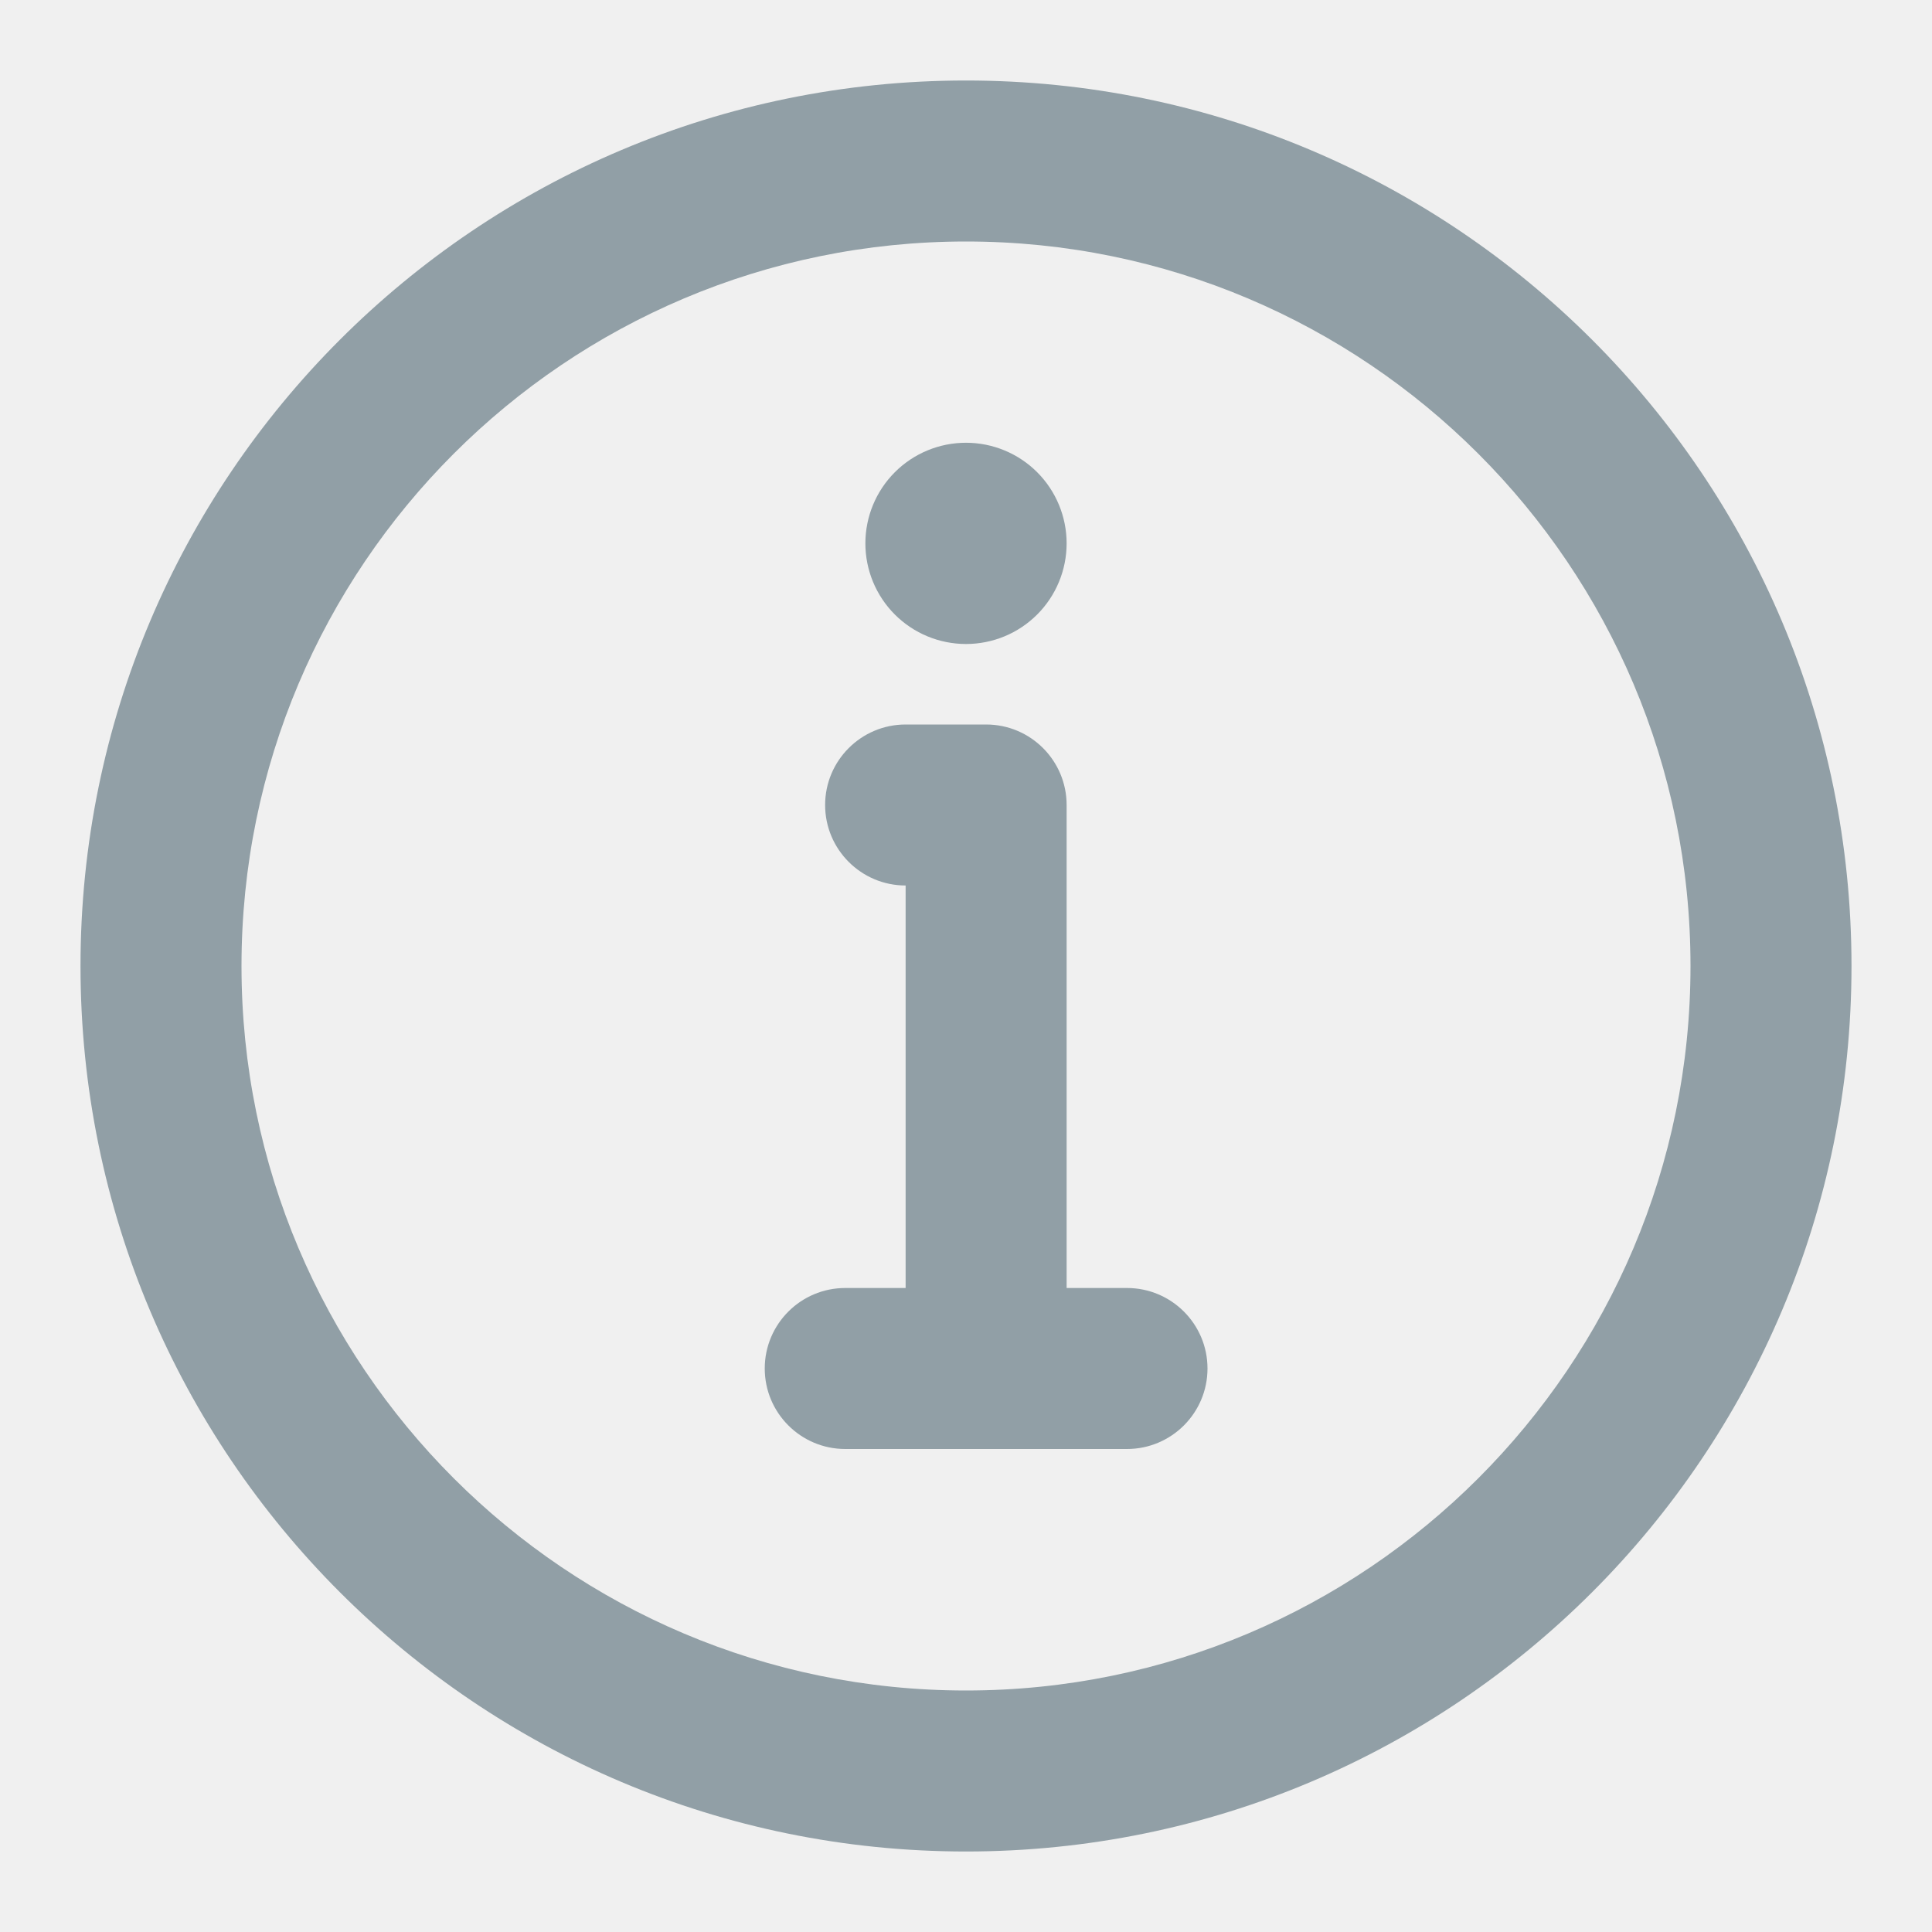
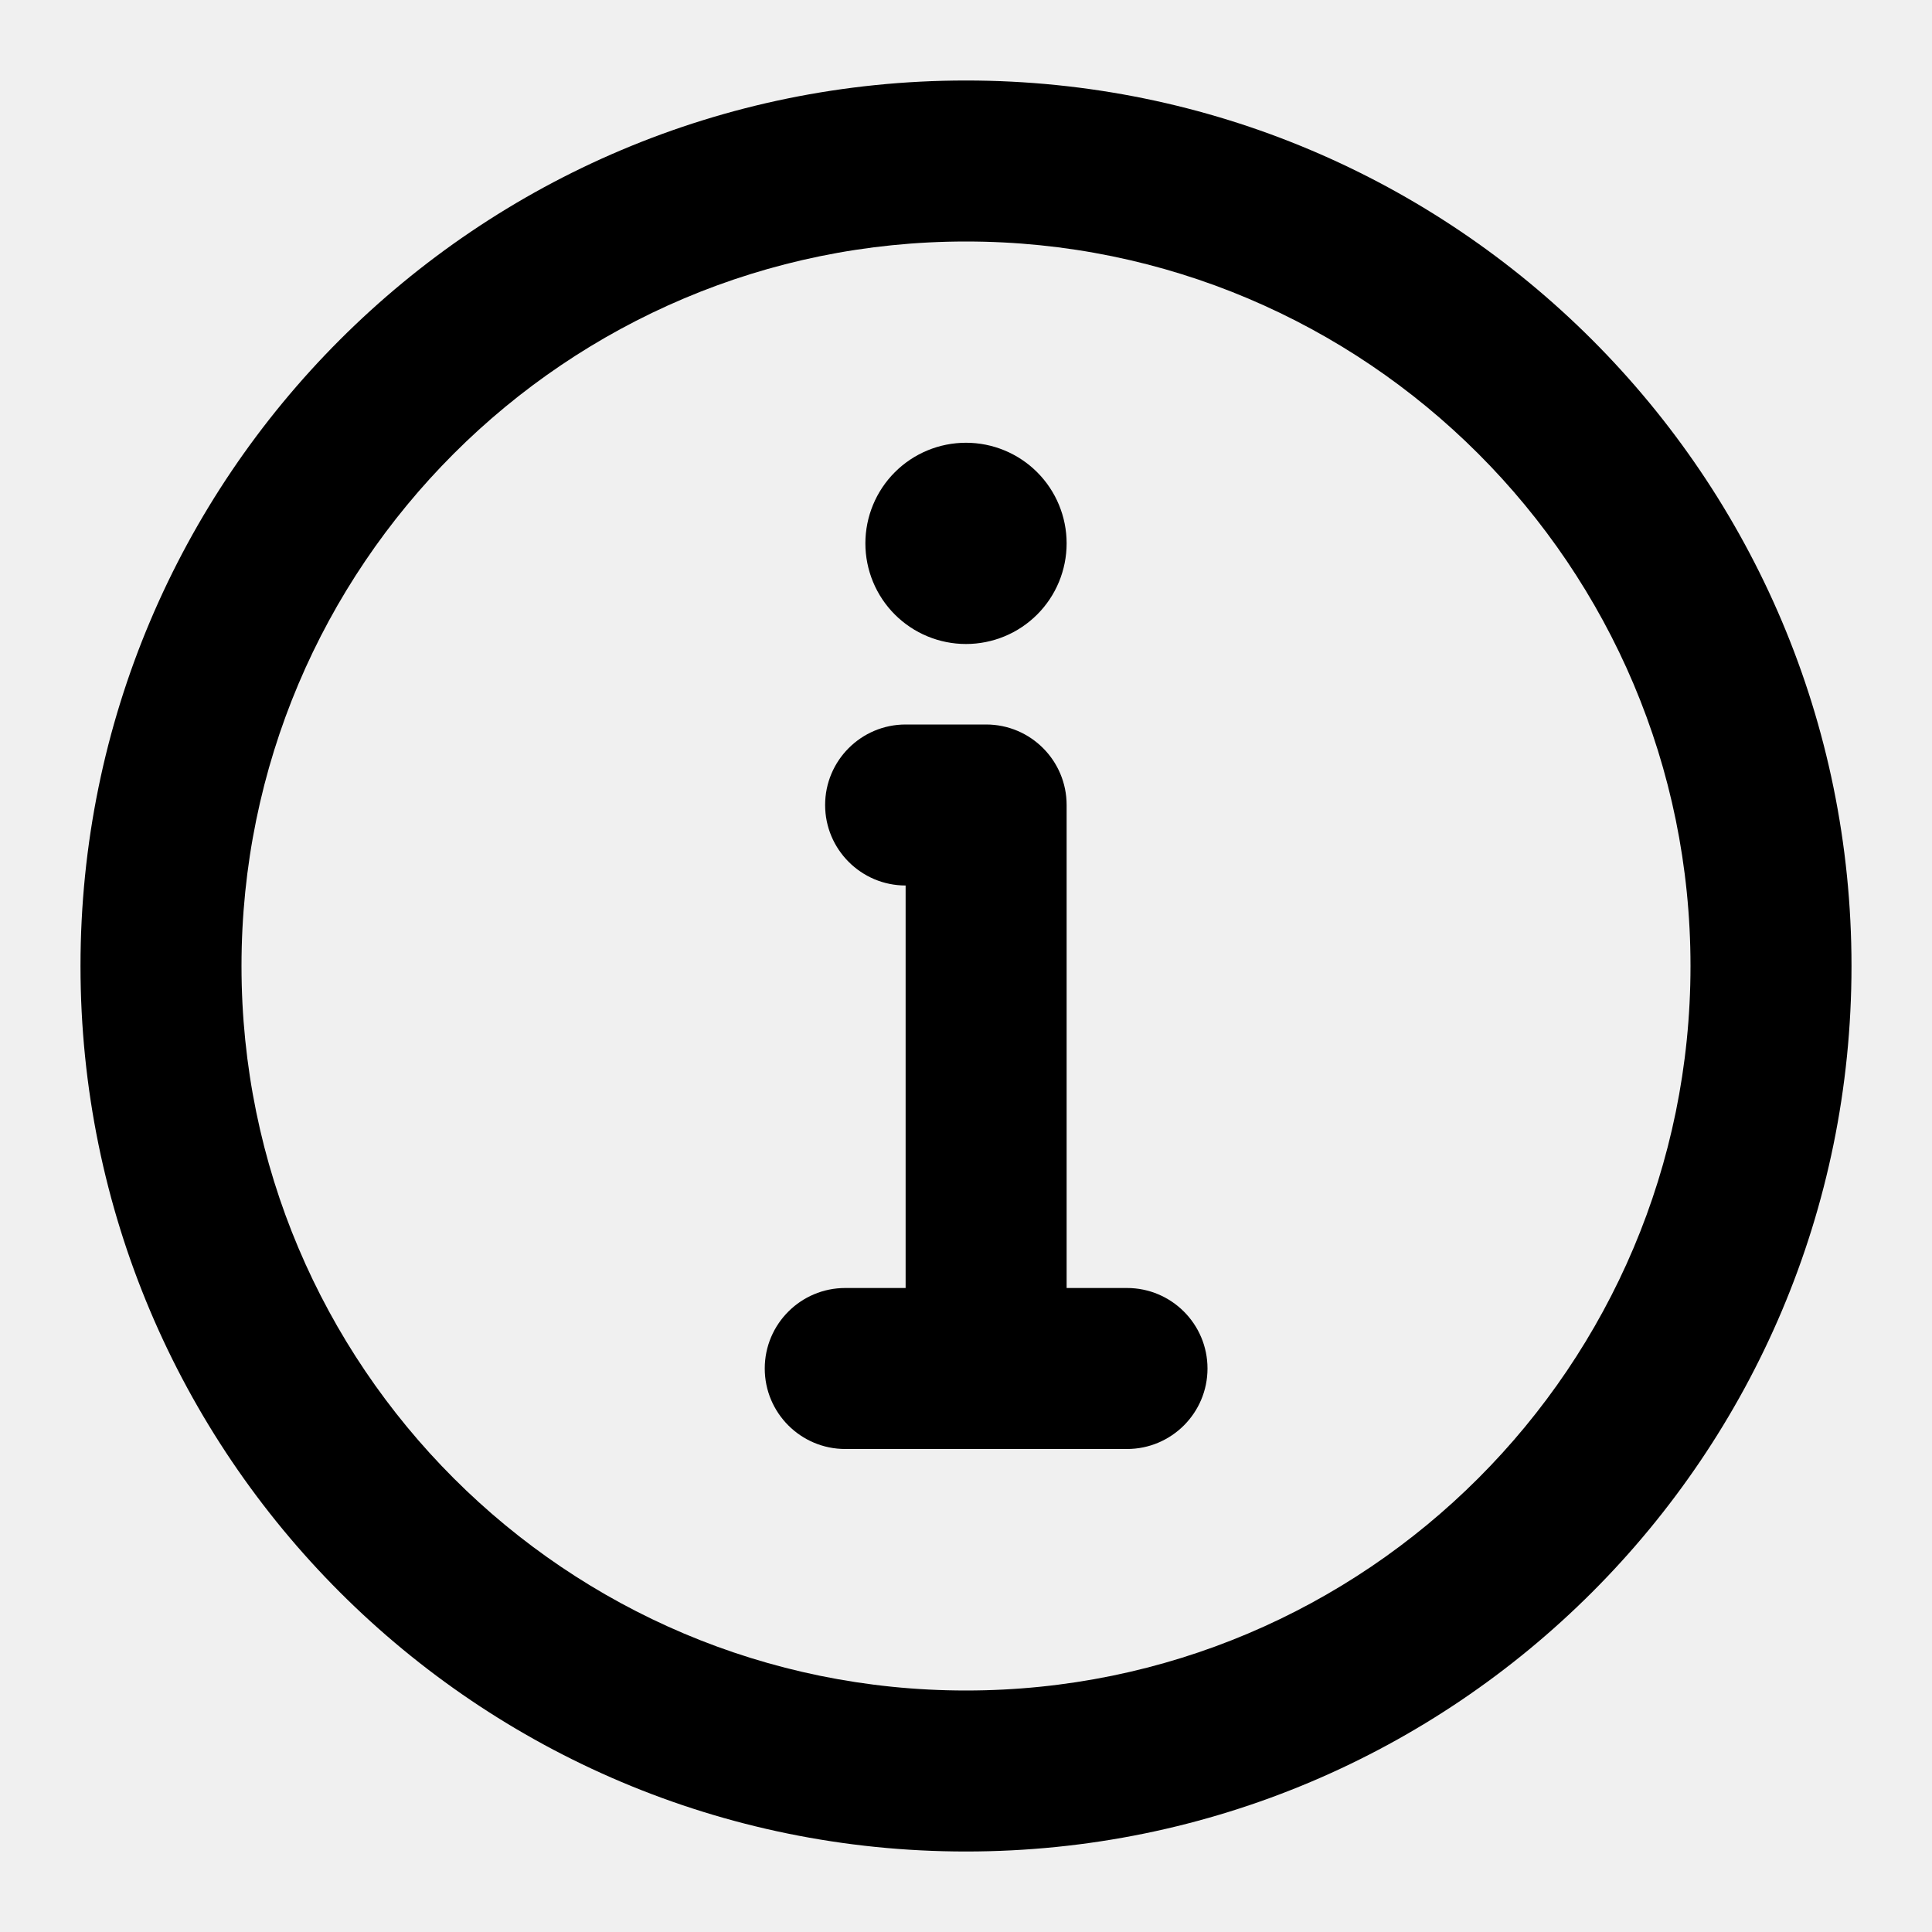
<svg xmlns="http://www.w3.org/2000/svg" width="12" height="12" viewBox="0 0 12 12" fill="none">
  <g clip-path="url(#clip0_96_51263)">
-     <path d="M6 2.75C6.166 2.75 6.325 2.816 6.442 2.933C6.559 3.05 6.625 3.209 6.625 3.375C6.625 3.541 6.559 3.7 6.442 3.817C6.325 3.934 6.166 4 6 4C5.834 4 5.675 3.934 5.558 3.817C5.441 3.7 5.375 3.541 5.375 3.375C5.375 3.209 5.441 3.05 5.558 2.933C5.675 2.816 5.834 2.75 6 2.75Z" fill="#919FA6" />
-     <path d="M5.125 5C5.125 4.724 5.349 4.5 5.625 4.5H6.125C6.401 4.5 6.625 4.724 6.625 5V8H7C7.276 8 7.5 8.224 7.5 8.5C7.5 8.776 7.276 9 7 9H5.25C4.974 9 4.75 8.776 4.75 8.5C4.75 8.224 4.974 8 5.25 8H5.625V5.5C5.349 5.5 5.125 5.276 5.125 5Z" fill="#919FA6" />
-     <path fill-rule="evenodd" clip-rule="evenodd" d="M0.5 6C0.5 2.962 2.962 0.5 6 0.5C9.038 0.5 11.5 2.962 11.5 6C11.5 9.038 9.038 11.5 6 11.5C2.962 11.5 0.5 9.038 0.5 6ZM6 1.5C3.515 1.5 1.5 3.515 1.5 6C1.5 8.485 3.515 10.5 6 10.5C8.485 10.5 10.5 8.485 10.5 6C10.5 3.515 8.485 1.5 6 1.5Z" fill="#919FA6" />
+     <path d="M6 2.75C6.166 2.75 6.325 2.816 6.442 2.933C6.559 3.05 6.625 3.209 6.625 3.375C6.625 3.541 6.559 3.7 6.442 3.817C6.325 3.934 6.166 4 6 4C5.834 4 5.675 3.934 5.558 3.817C5.441 3.7 5.375 3.541 5.375 3.375C5.375 3.209 5.441 3.05 5.558 2.933C5.675 2.816 5.834 2.75 6 2.75Z" fill="currentColor" />
+     <path d="M5.125 5C5.125 4.724 5.349 4.5 5.625 4.5H6.125C6.401 4.5 6.625 4.724 6.625 5V8H7C7.276 8 7.5 8.224 7.5 8.5C7.5 8.776 7.276 9 7 9H5.25C4.974 9 4.75 8.776 4.75 8.5C4.75 8.224 4.974 8 5.25 8H5.625V5.5C5.349 5.5 5.125 5.276 5.125 5Z" fill="currentColor" />
+     <path fill-rule="evenodd" clip-rule="evenodd" d="M0.5 6C0.5 2.962 2.962 0.5 6 0.5C9.038 0.5 11.5 2.962 11.5 6C11.5 9.038 9.038 11.5 6 11.5C2.962 11.5 0.5 9.038 0.5 6ZM6 1.5C3.515 1.5 1.5 3.515 1.5 6C1.5 8.485 3.515 10.5 6 10.5C8.485 10.5 10.5 8.485 10.5 6C10.5 3.515 8.485 1.5 6 1.5Z" fill="currentColor" />
  </g>
  <defs>
    <clipPath id="clip0_96_51263">
      <rect width="12" height="12" fill="white" />
    </clipPath>
  </defs>
</svg>
